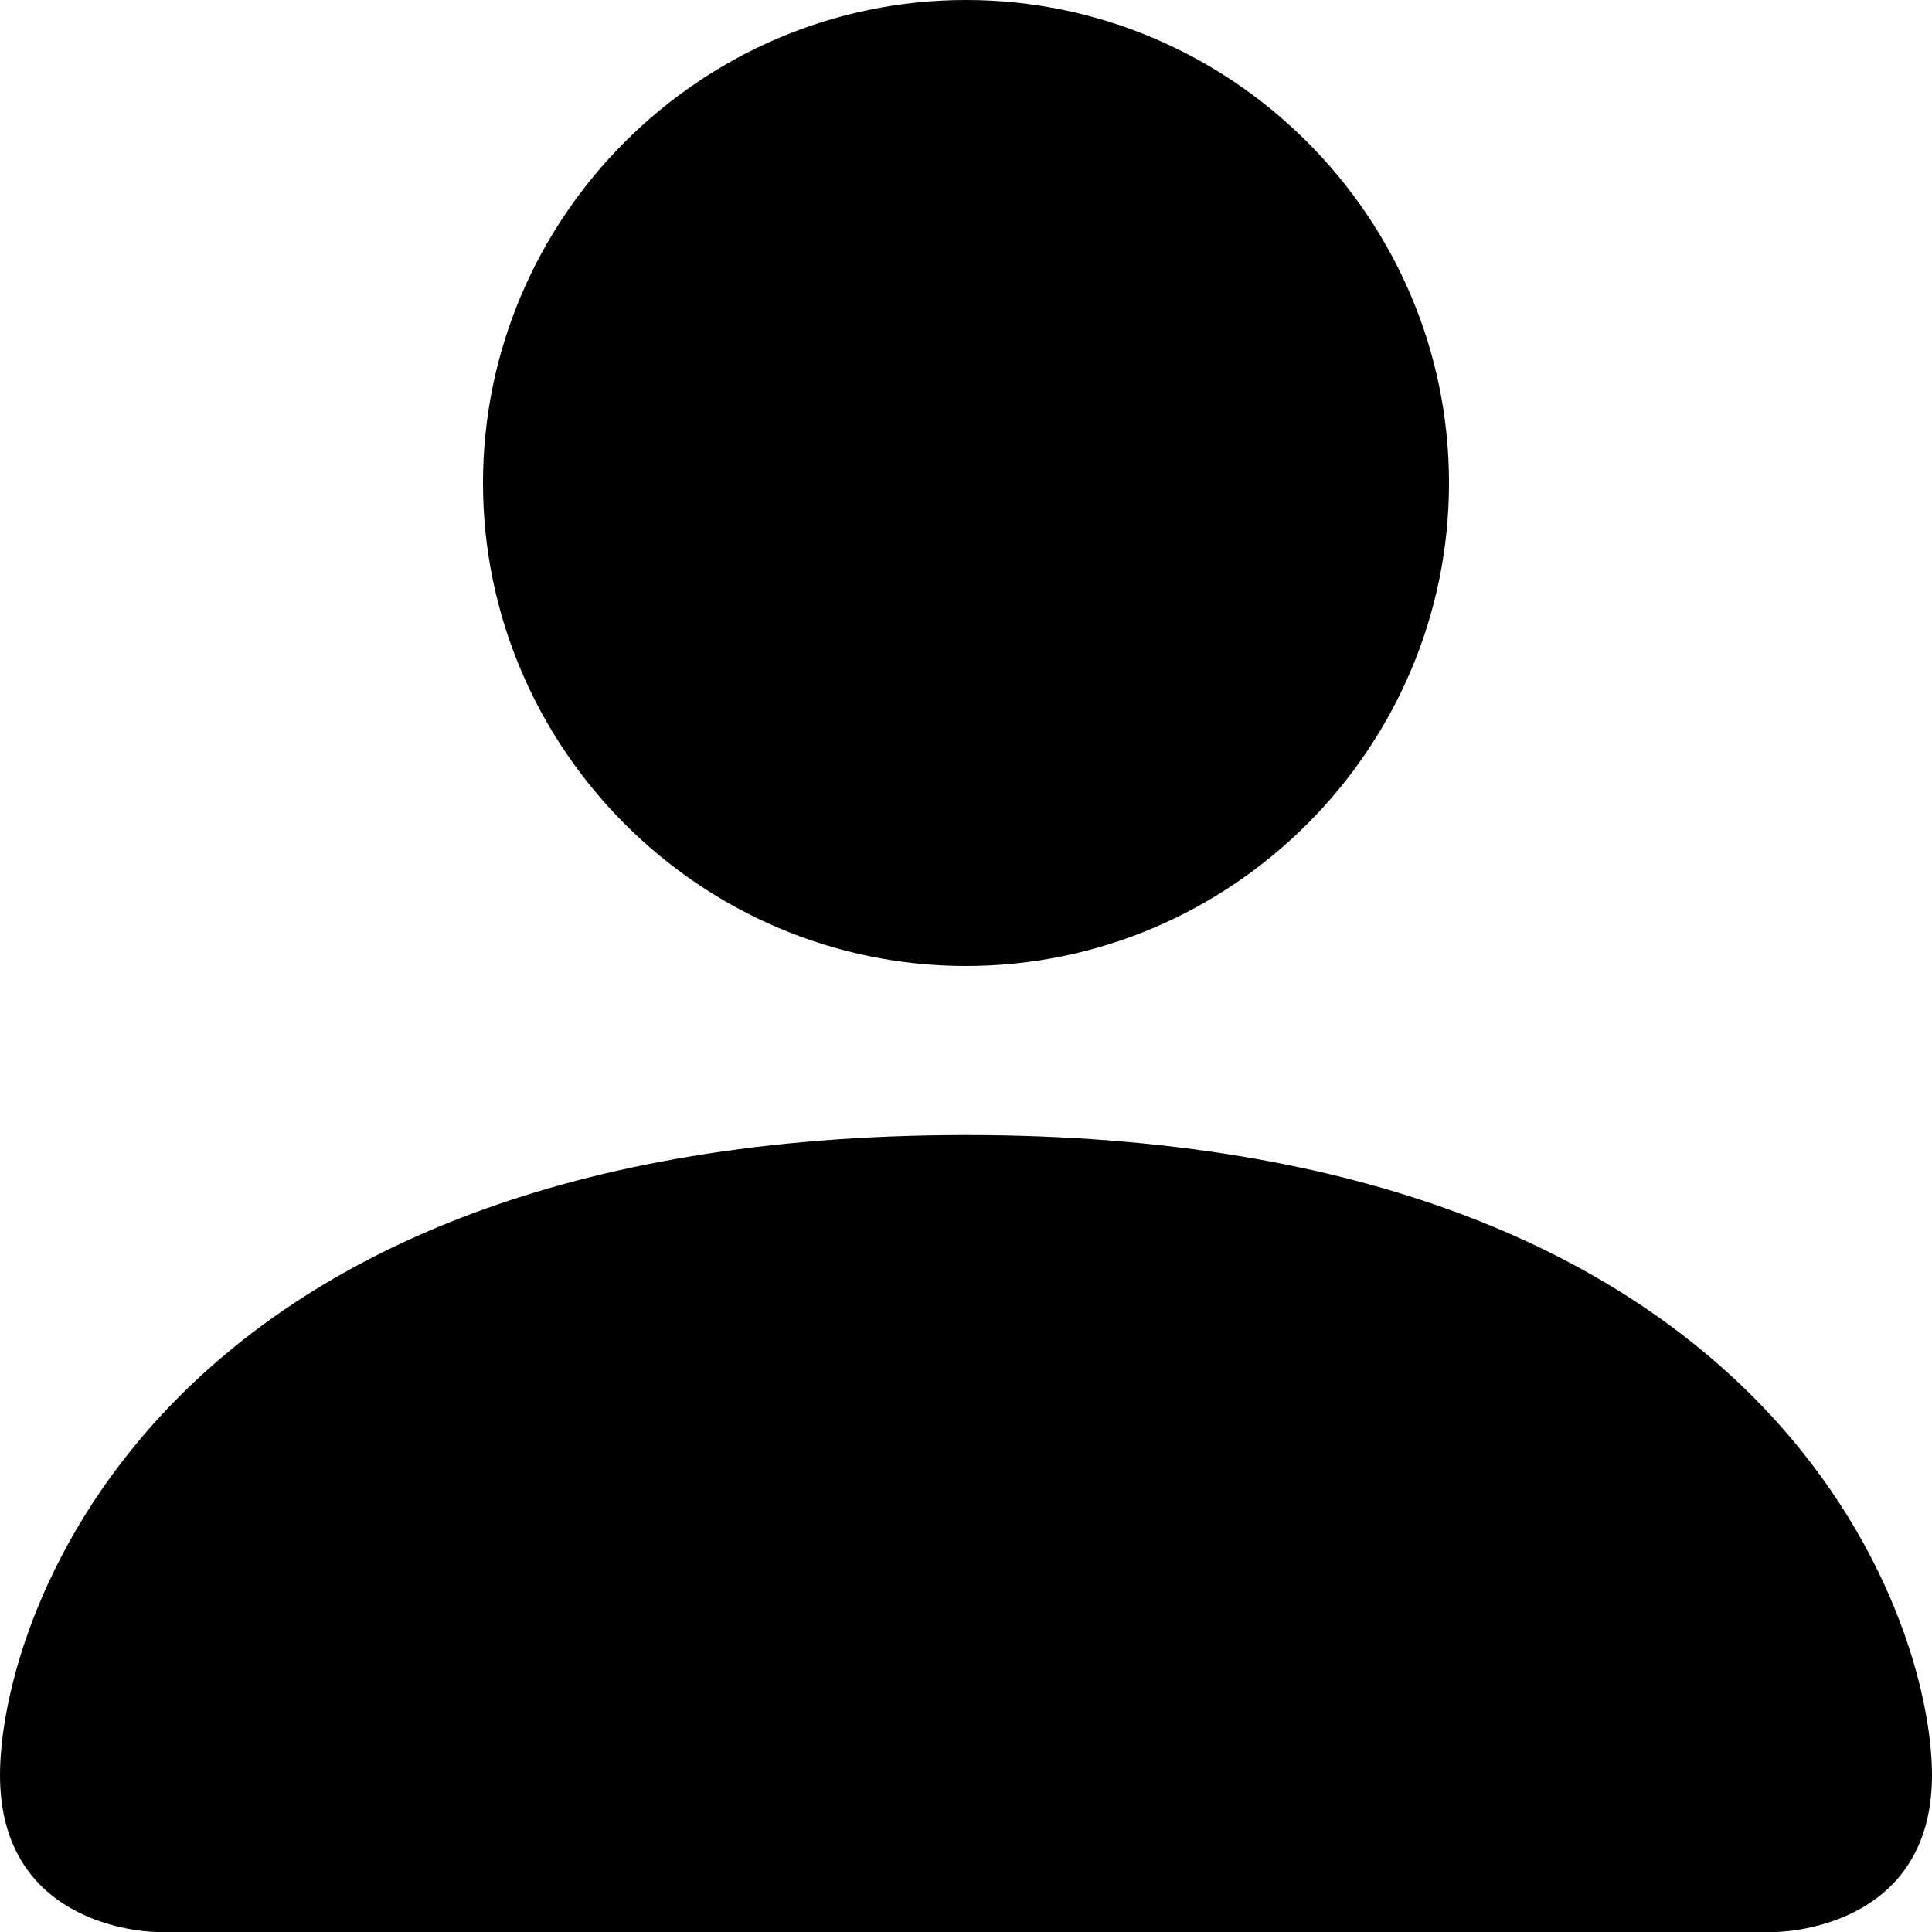
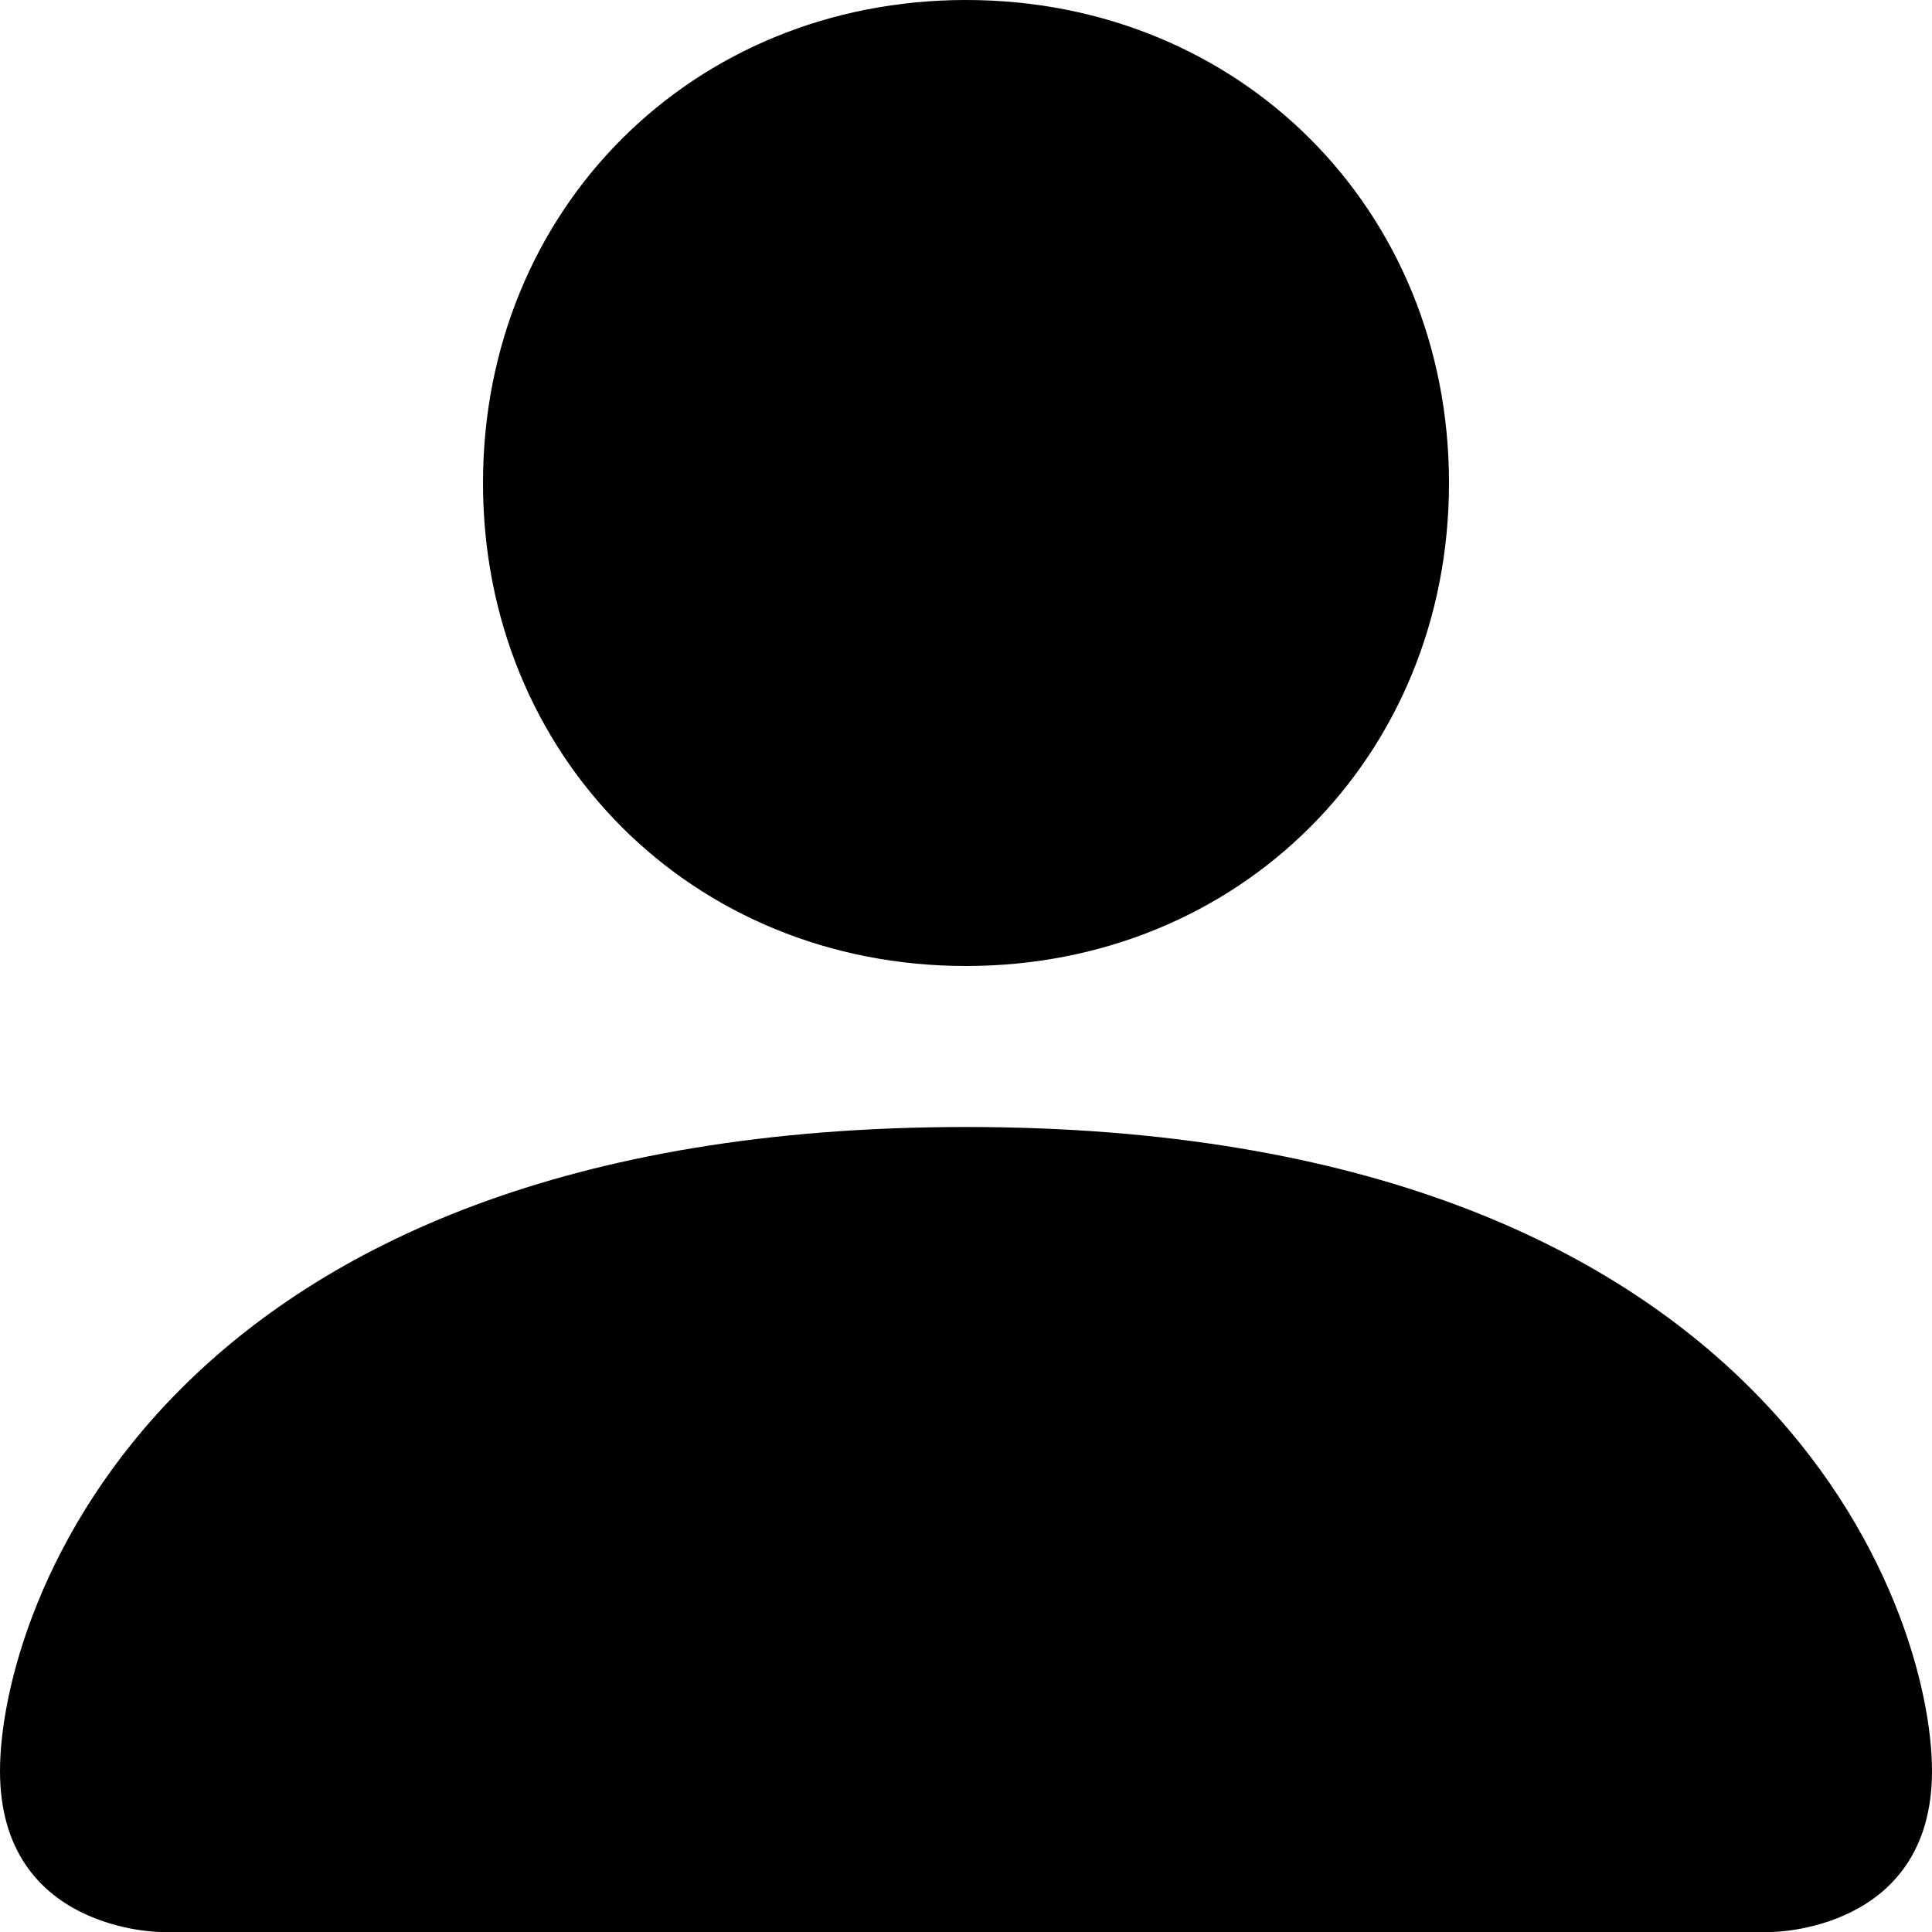
- <svg xmlns="http://www.w3.org/2000/svg" version="1.1" id="Layer_1" x="0px" y="0px" viewBox="0 0 16 16" style="enable-background:new 0 0 16 16;" xml:space="preserve">
-   <path d="M1.3,16c0,0-1.3,0-1.3-1.3s1.3-5.3,8-5.3s8,4,8,5.3S14.7,16,14.7,16H1.3z M8,8c2.2,0,4-1.8,4-4s-1.8-4-4-4S4,1.8,4,4  S5.8,8,8,8" />
+ <svg xmlns="http://www.w3.org/2000/svg" version="1.1" id="Layer_1" x="0px" y="0px" viewBox="0 0 12 12" style="enable-background:new 0 0 12 12;" xml:space="preserve">
+   <path d="M1,12c0,0-1,0-1-1s1-4,6-4s6,3,6,4s-1,1-1,1H1z M6,6c1.7,0,3-1.3,3-3S7.7,0,6,0S3,1.3,3,3S4.3,6,6,6" />
</svg>
